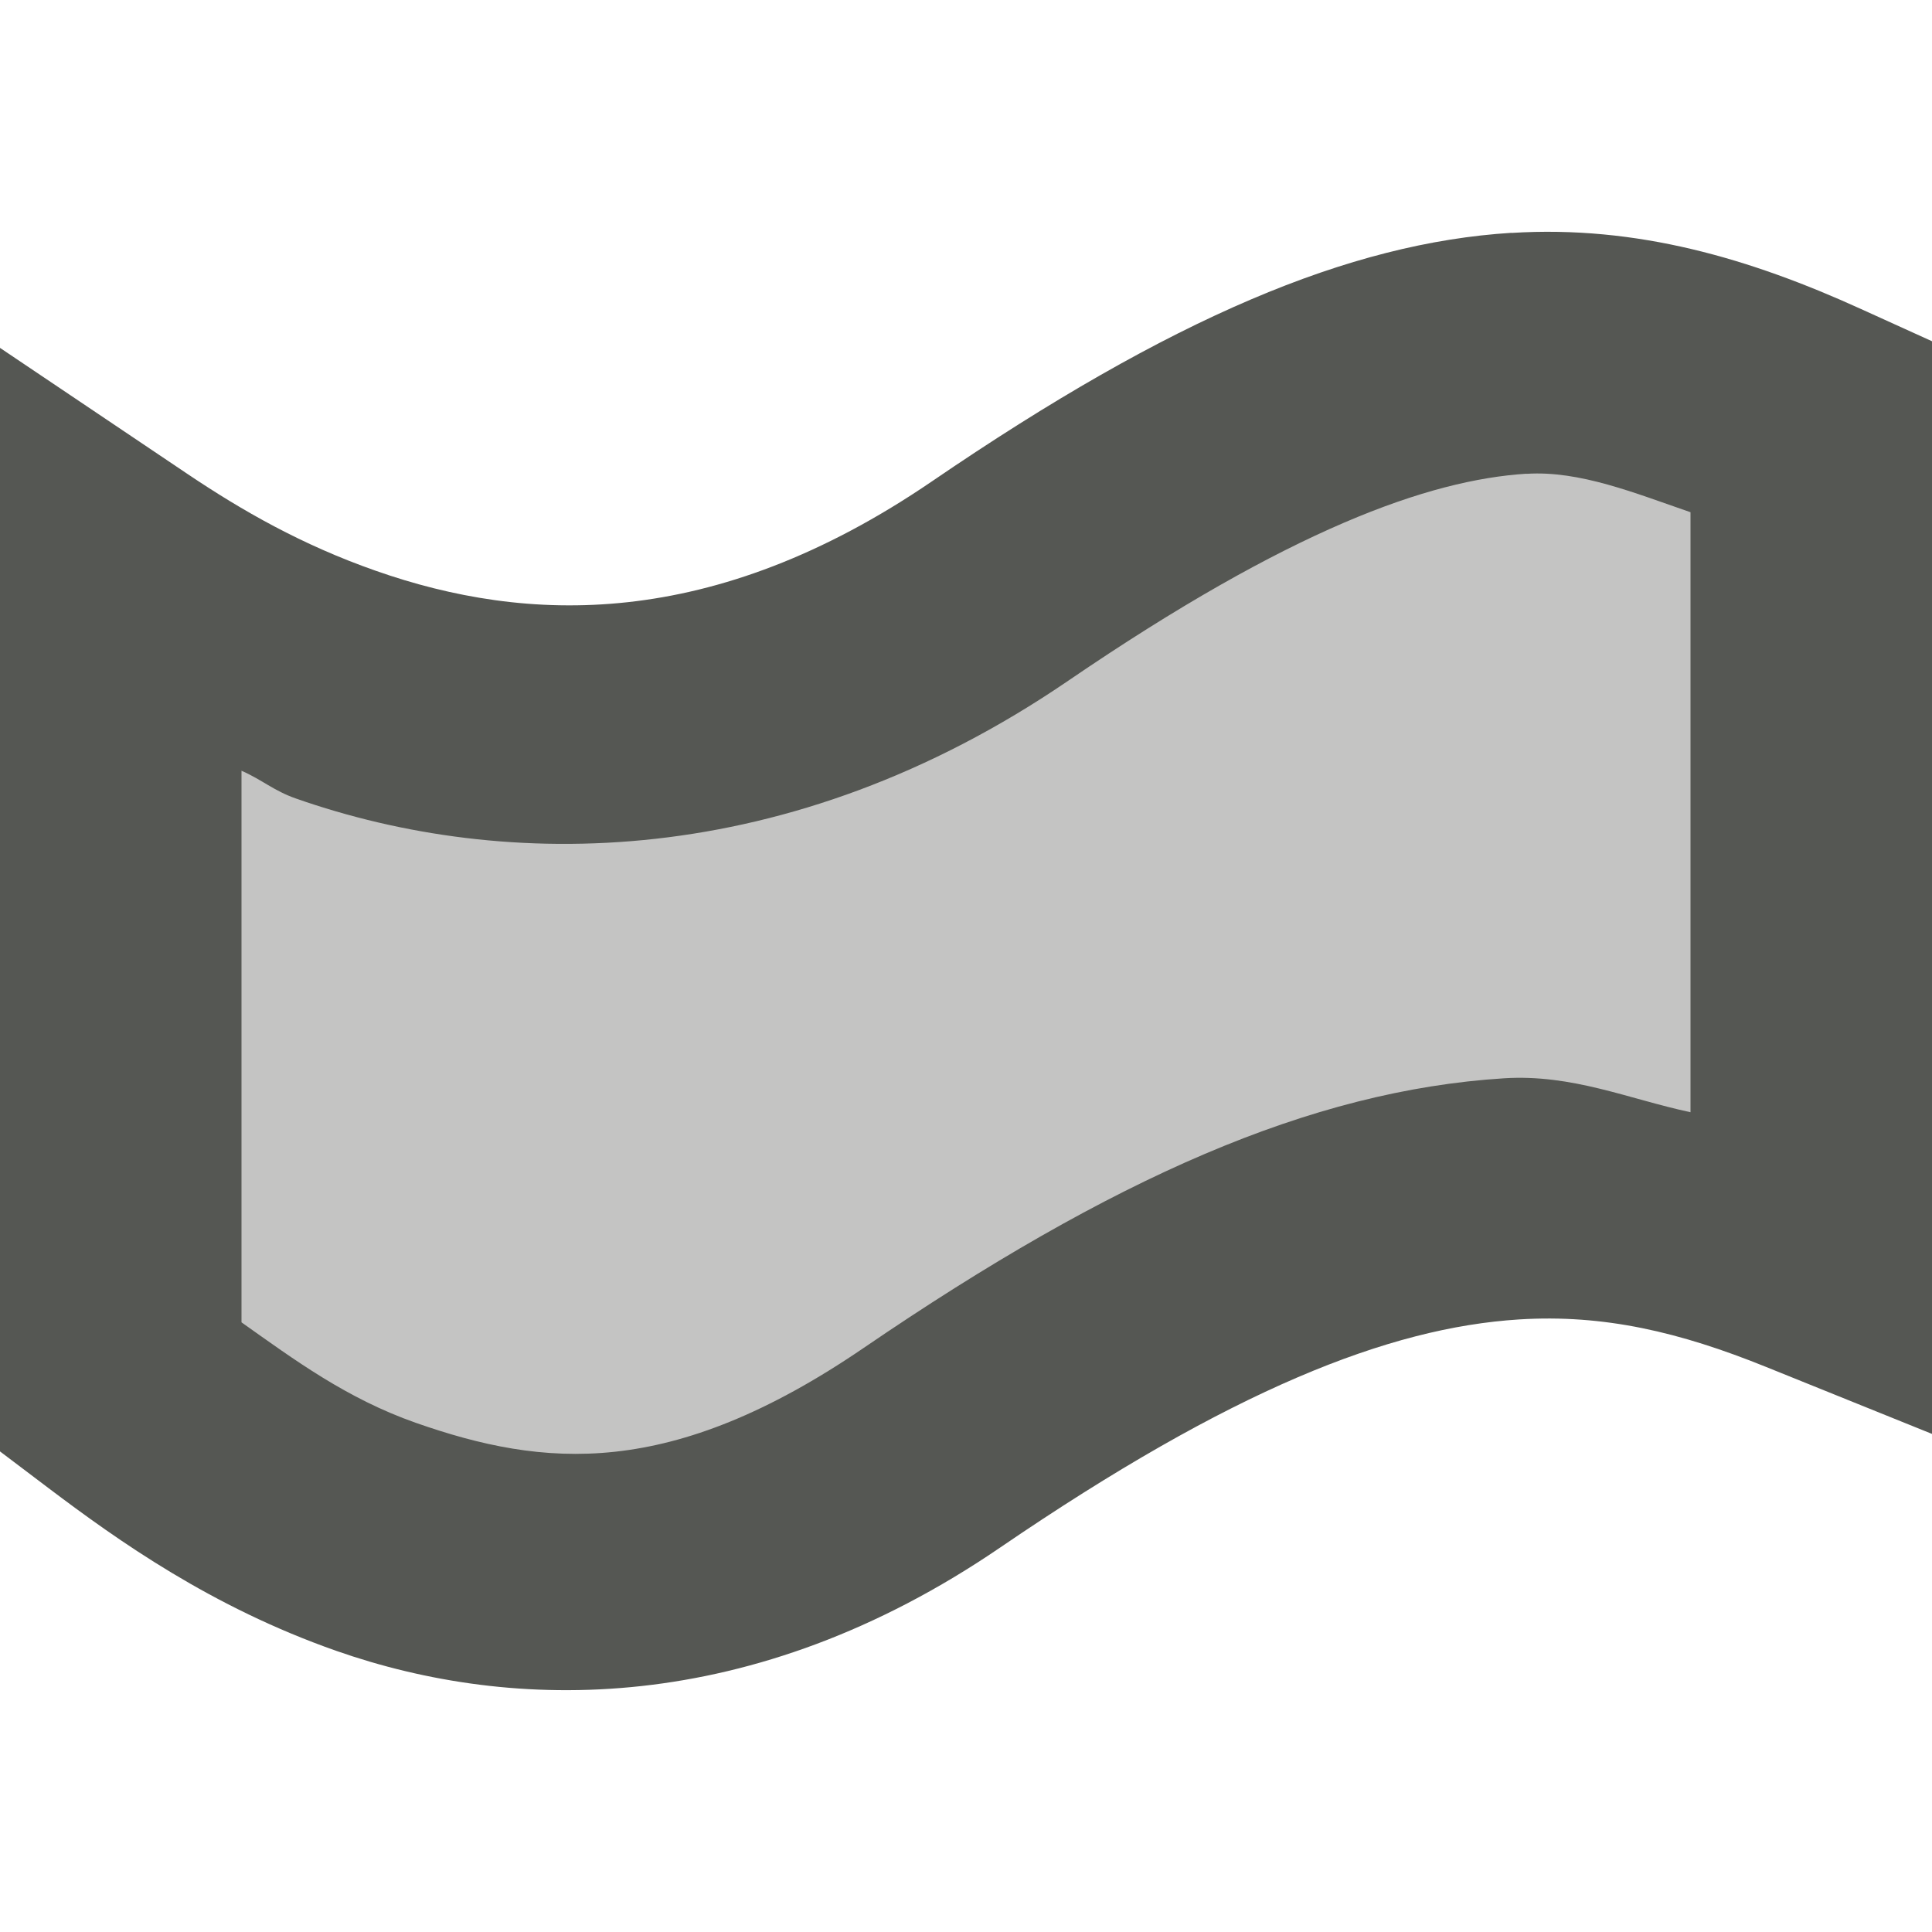
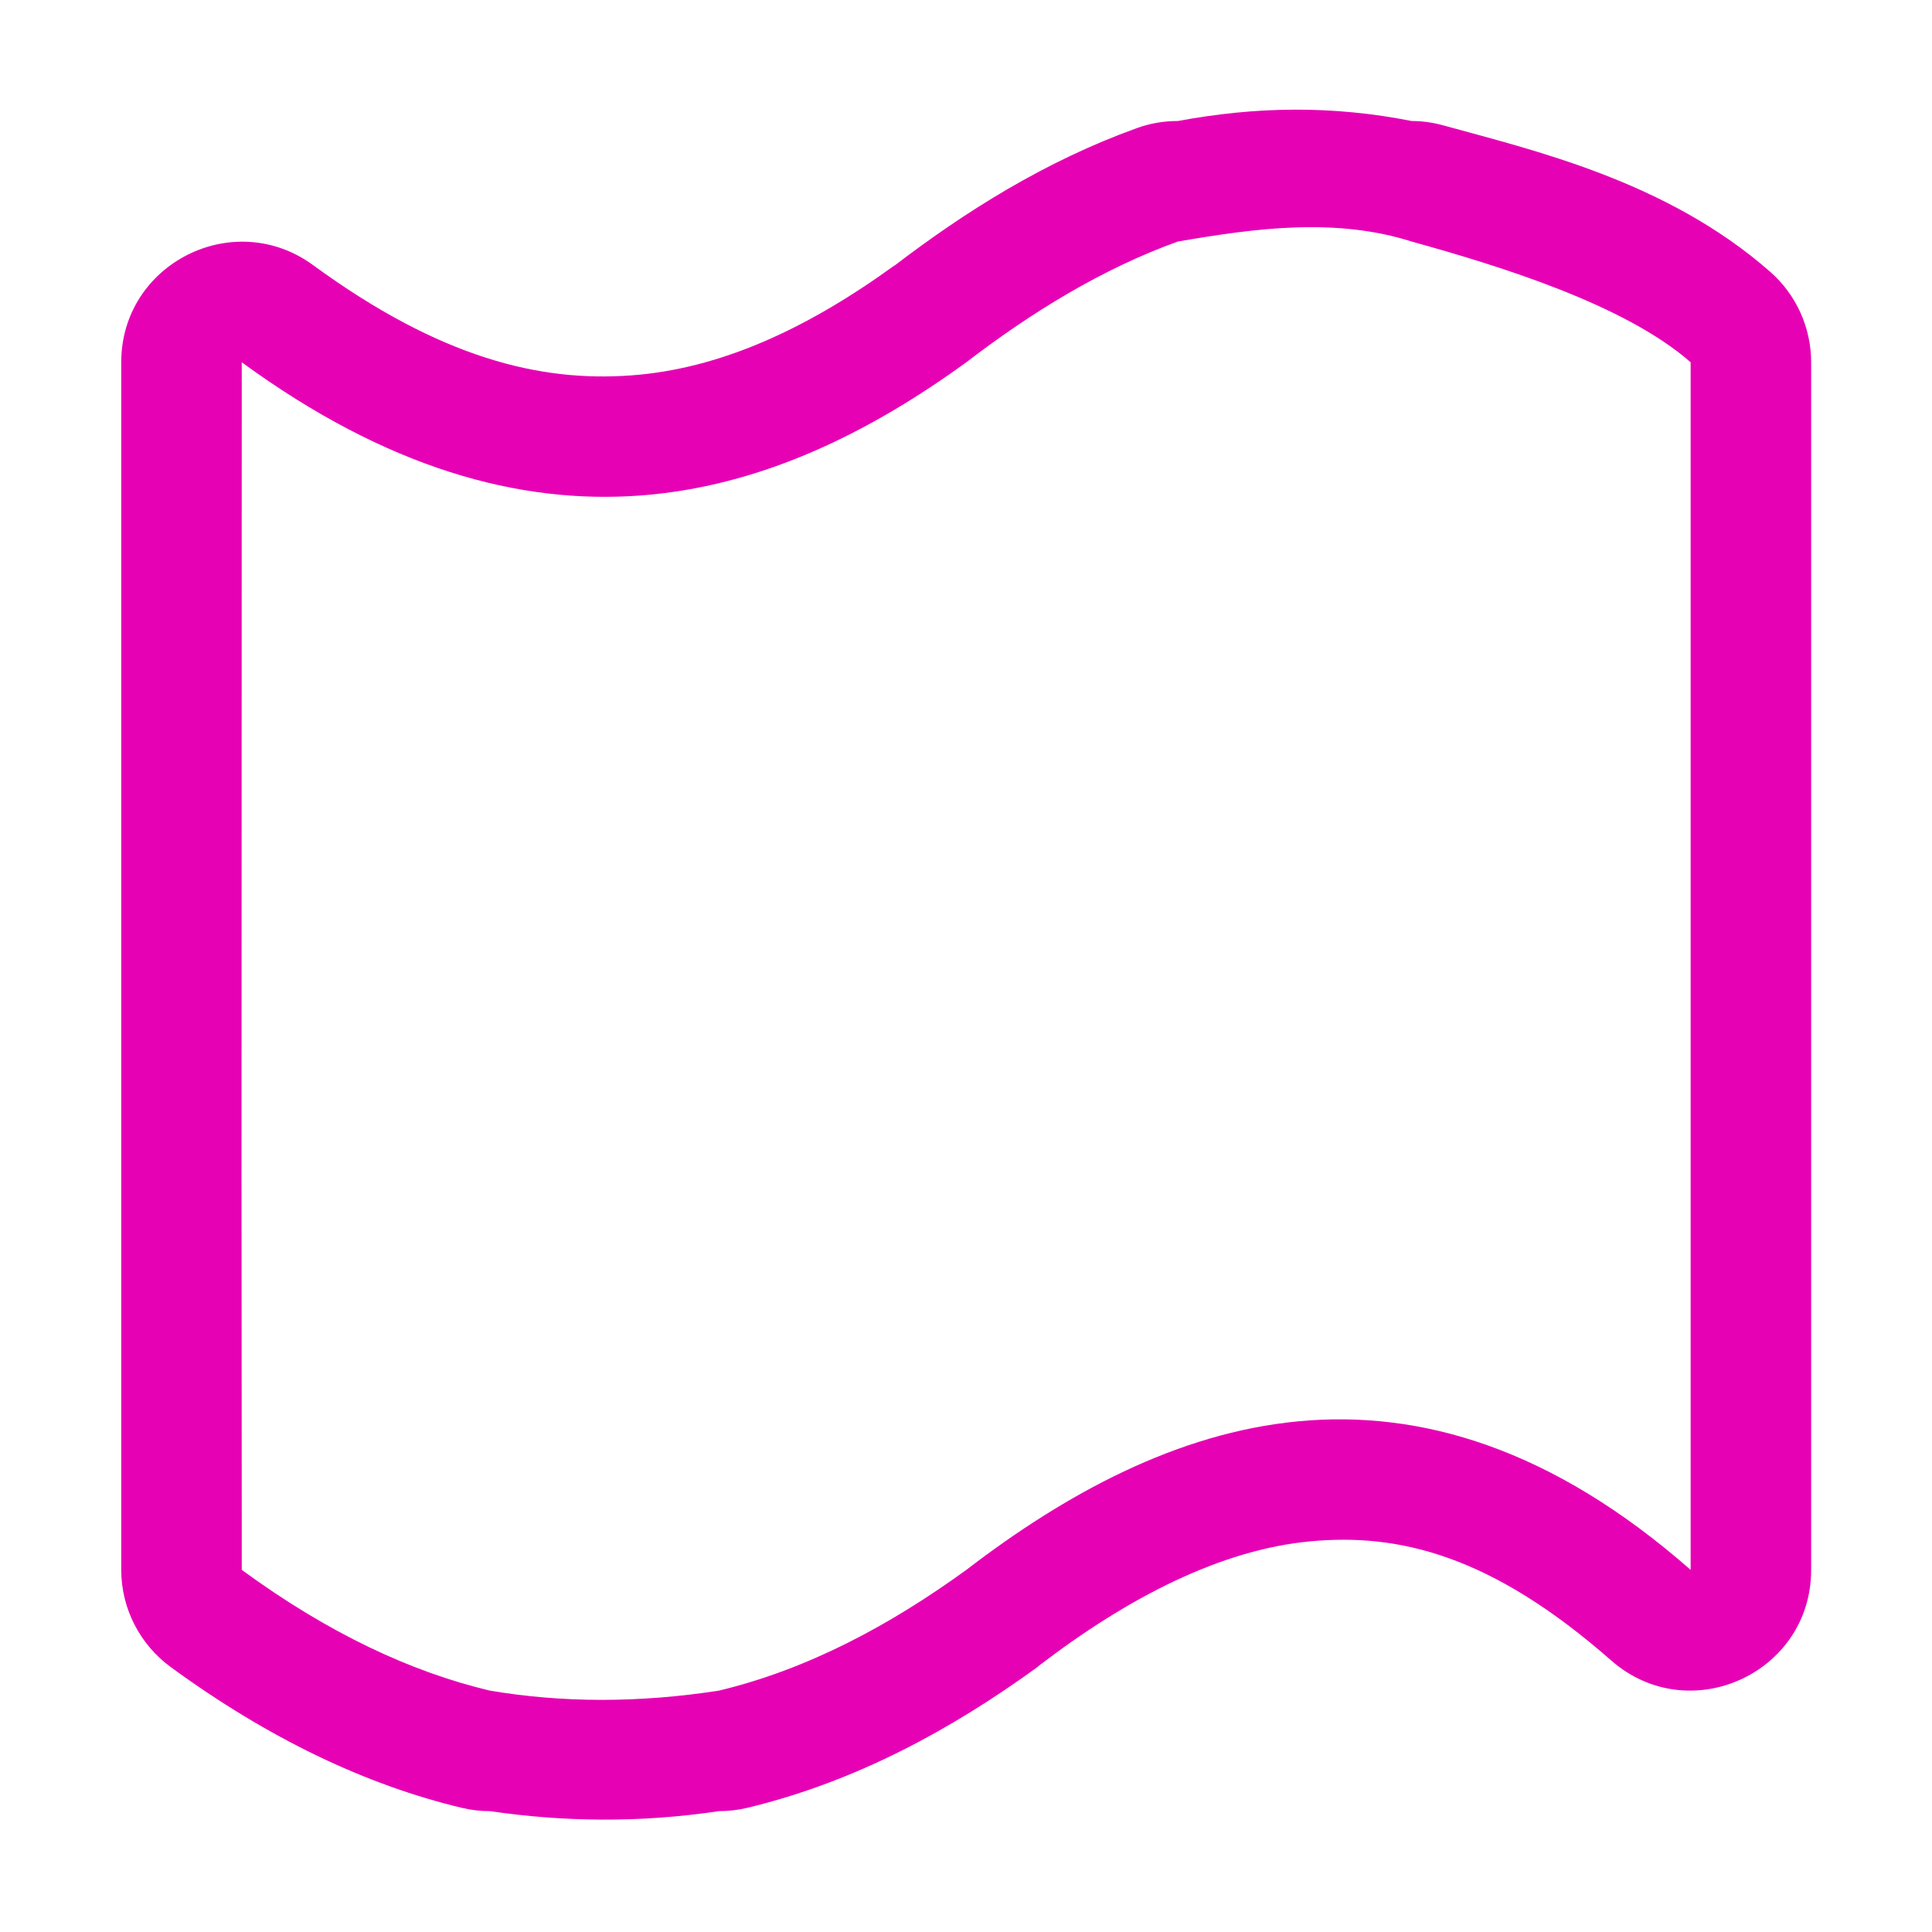
- <svg xmlns="http://www.w3.org/2000/svg" viewBox="0 0 16 16">
-   <g fill="#555753">
-     <path d="m12.58 2.926c.834-.052 1.575.158 2.42.543v6.922c-.798-.322-1.595-.519-2.482-.463-1.34.084-2.813.705-4.799 2.061-1.83 1.25-3.342 1.181-4.605.738-.88-.309-1.549-.779-2.113-1.205v-6.764c.489.329 1.065.661 1.781.912 1.49.522 3.433.554 5.5-.857 1.912-1.306 3.222-1.819 4.299-1.887z" opacity=".35" />
-     <path d="m12.518 1.928c-1.342.084-2.814.702-4.801 2.059-1.821 1.243-3.36 1.177-4.605.74-.614-.215-1.108-.499-1.555-.799l-1.557-1.047v9.139l.398.301c.585.442 1.354.988 2.385 1.35 1.468.515 3.444.549 5.5-.855 1.913-1.306 3.218-1.821 4.297-1.889.703-.044 1.33.104 2.045.393l1.375.555v-9.049l-.586-.266c-.92-.419-1.858-.696-2.896-.631zm.125 1.996c.439-.028.895.159 1.357.318v4.969c-.511-.109-.978-.317-1.545-.281-1.601.101-3.242.827-5.301 2.232-1.605 1.096-2.652.992-3.711.621-.572-.201-1.004-.521-1.443-.832v-4.568c.168.073.267.166.451.23 1.734.608 4.08.606 6.395-.975 1.837-1.254 2.985-1.664 3.797-1.715z" />
-   </g>
+ <svg xmlns="http://www.w3.org/2000/svg" height="16" viewBox="0 0 4.233 4.233" width="16" version="1.1" id="svg24">
+   <defs id="defs28" />
+   <linearGradient id="a" gradientUnits="userSpaceOnUse" x1="64" x2="64" y1="118.857" y2="9.143">
+     <stop offset="0" stop-color="#fff" id="stop2" />
+     <stop offset=".506" stop-color="#fff" id="stop4" />
+     <stop offset=".823" stop-color="#f1f1f1" id="stop6" />
+     <stop offset=".906" stop-color="#eaeaea" id="stop8" />
+     <stop offset="1" stop-color="#dfdfdf" id="stop10" />
+   </linearGradient>
+   <linearGradient id="b" gradientUnits="userSpaceOnUse" x1="8.025" x2="119.982" y1="64" y2="64" gradientTransform="scale(0.125)">
+     <stop offset="0" stop-color="#7c9fcf" id="stop13" />
+     <stop offset=".5" stop-color="#7c9ece" id="stop15" />
+     <stop offset="1" stop-color="#7b9dcf" id="stop17" />
+   </linearGradient>
+   <path style="fill:#e602b4;stroke-width:0.125" d="M 10.721 0.908 C 10.398 0.909 10.076 0.942 9.754 1.002 C 9.639 1.002 9.523 1.021 9.414 1.061 C 8.658 1.333 7.991 1.752 7.395 2.209 L 7.414 2.193 C 6.69 2.719 5.967 3.056 5.221 3.109 C 4.475 3.163 3.649 2.968 2.592 2.195 C 1.933 1.714 1.004 2.184 1.004 3 L 1.004 9.738 L 1.004 9.74 L 1.004 12.719 L 1.004 13 C 1.004 13.318 1.157 13.617 1.414 13.805 C 2.227 14.399 3.033 14.782 3.826 14.971 C 3.902 14.989 3.979 14.998 4.057 14.998 C 4.66 15.086 5.29 15.097 5.953 14.998 C 6.031 14.998 6.11 14.989 6.186 14.971 C 7.091 14.754 7.885 14.317 8.588 13.807 C 8.595 13.802 8.6 13.796 8.607 13.791 C 9.346 13.225 10.113 12.833 10.848 12.764 C 11.582 12.694 12.348 12.877 13.342 13.75 C 13.987 14.316 14.998 13.858 14.998 13 L 14.998 3 C 14.998 2.713 14.874 2.439 14.658 2.25 C 13.801 1.497 12.694 1.244 11.955 1.039 C 11.868 1.015 11.78 1.002 11.689 1.002 C 11.367 0.938 11.043 0.907 10.721 0.908 z M 10.738 1.883 C 11.062 1.873 11.381 1.902 11.689 2 C 12.403 2.198 13.453 2.519 14 3 L 14 13 C 11.697 10.978 9.644 11.741 8.002 13 C 7.371 13.458 6.689 13.824 5.953 14 C 5.287 14.103 4.655 14.101 4.057 14 C 3.41 13.846 2.726 13.53 2.002 13 L 2.002 12.719 L 2 9.74 L 2.002 3 C 4.409 4.759 6.37 4.185 8.002 3 C 8.543 2.585 9.129 2.225 9.754 2 C 10.085 1.943 10.414 1.893 10.738 1.883 z " transform="scale(0.2645833)" id="path20" />
</svg>
